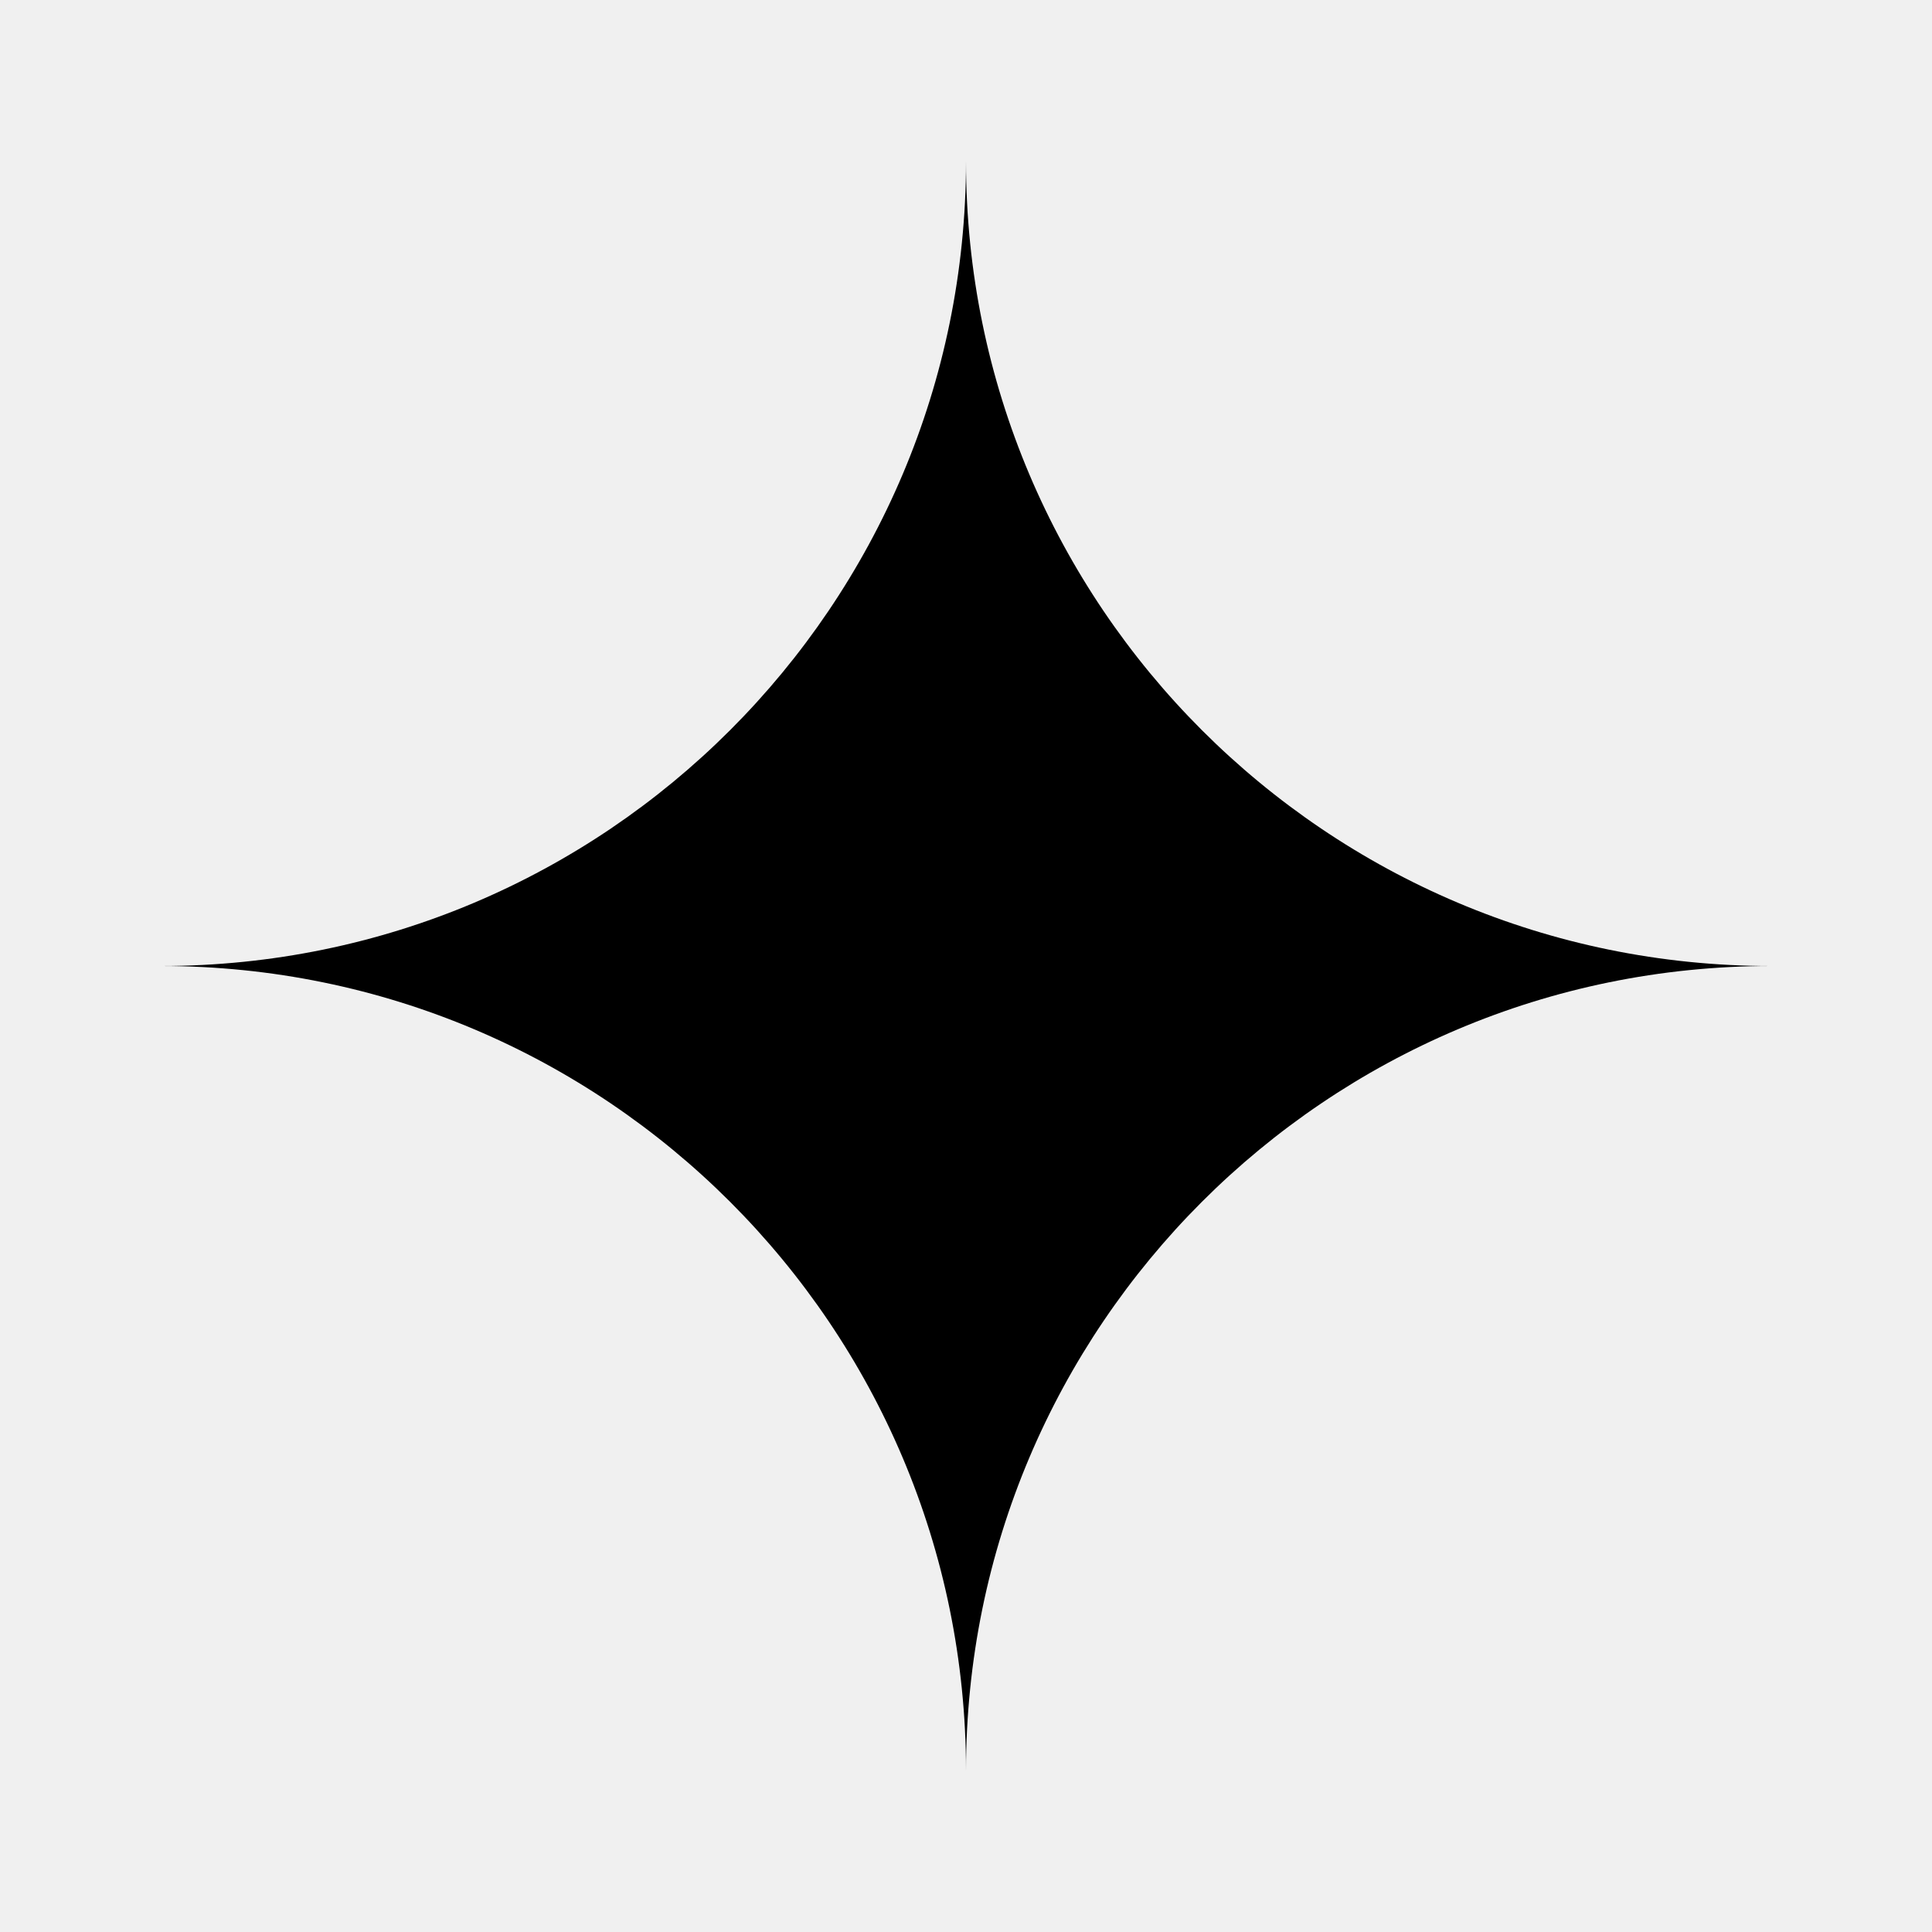
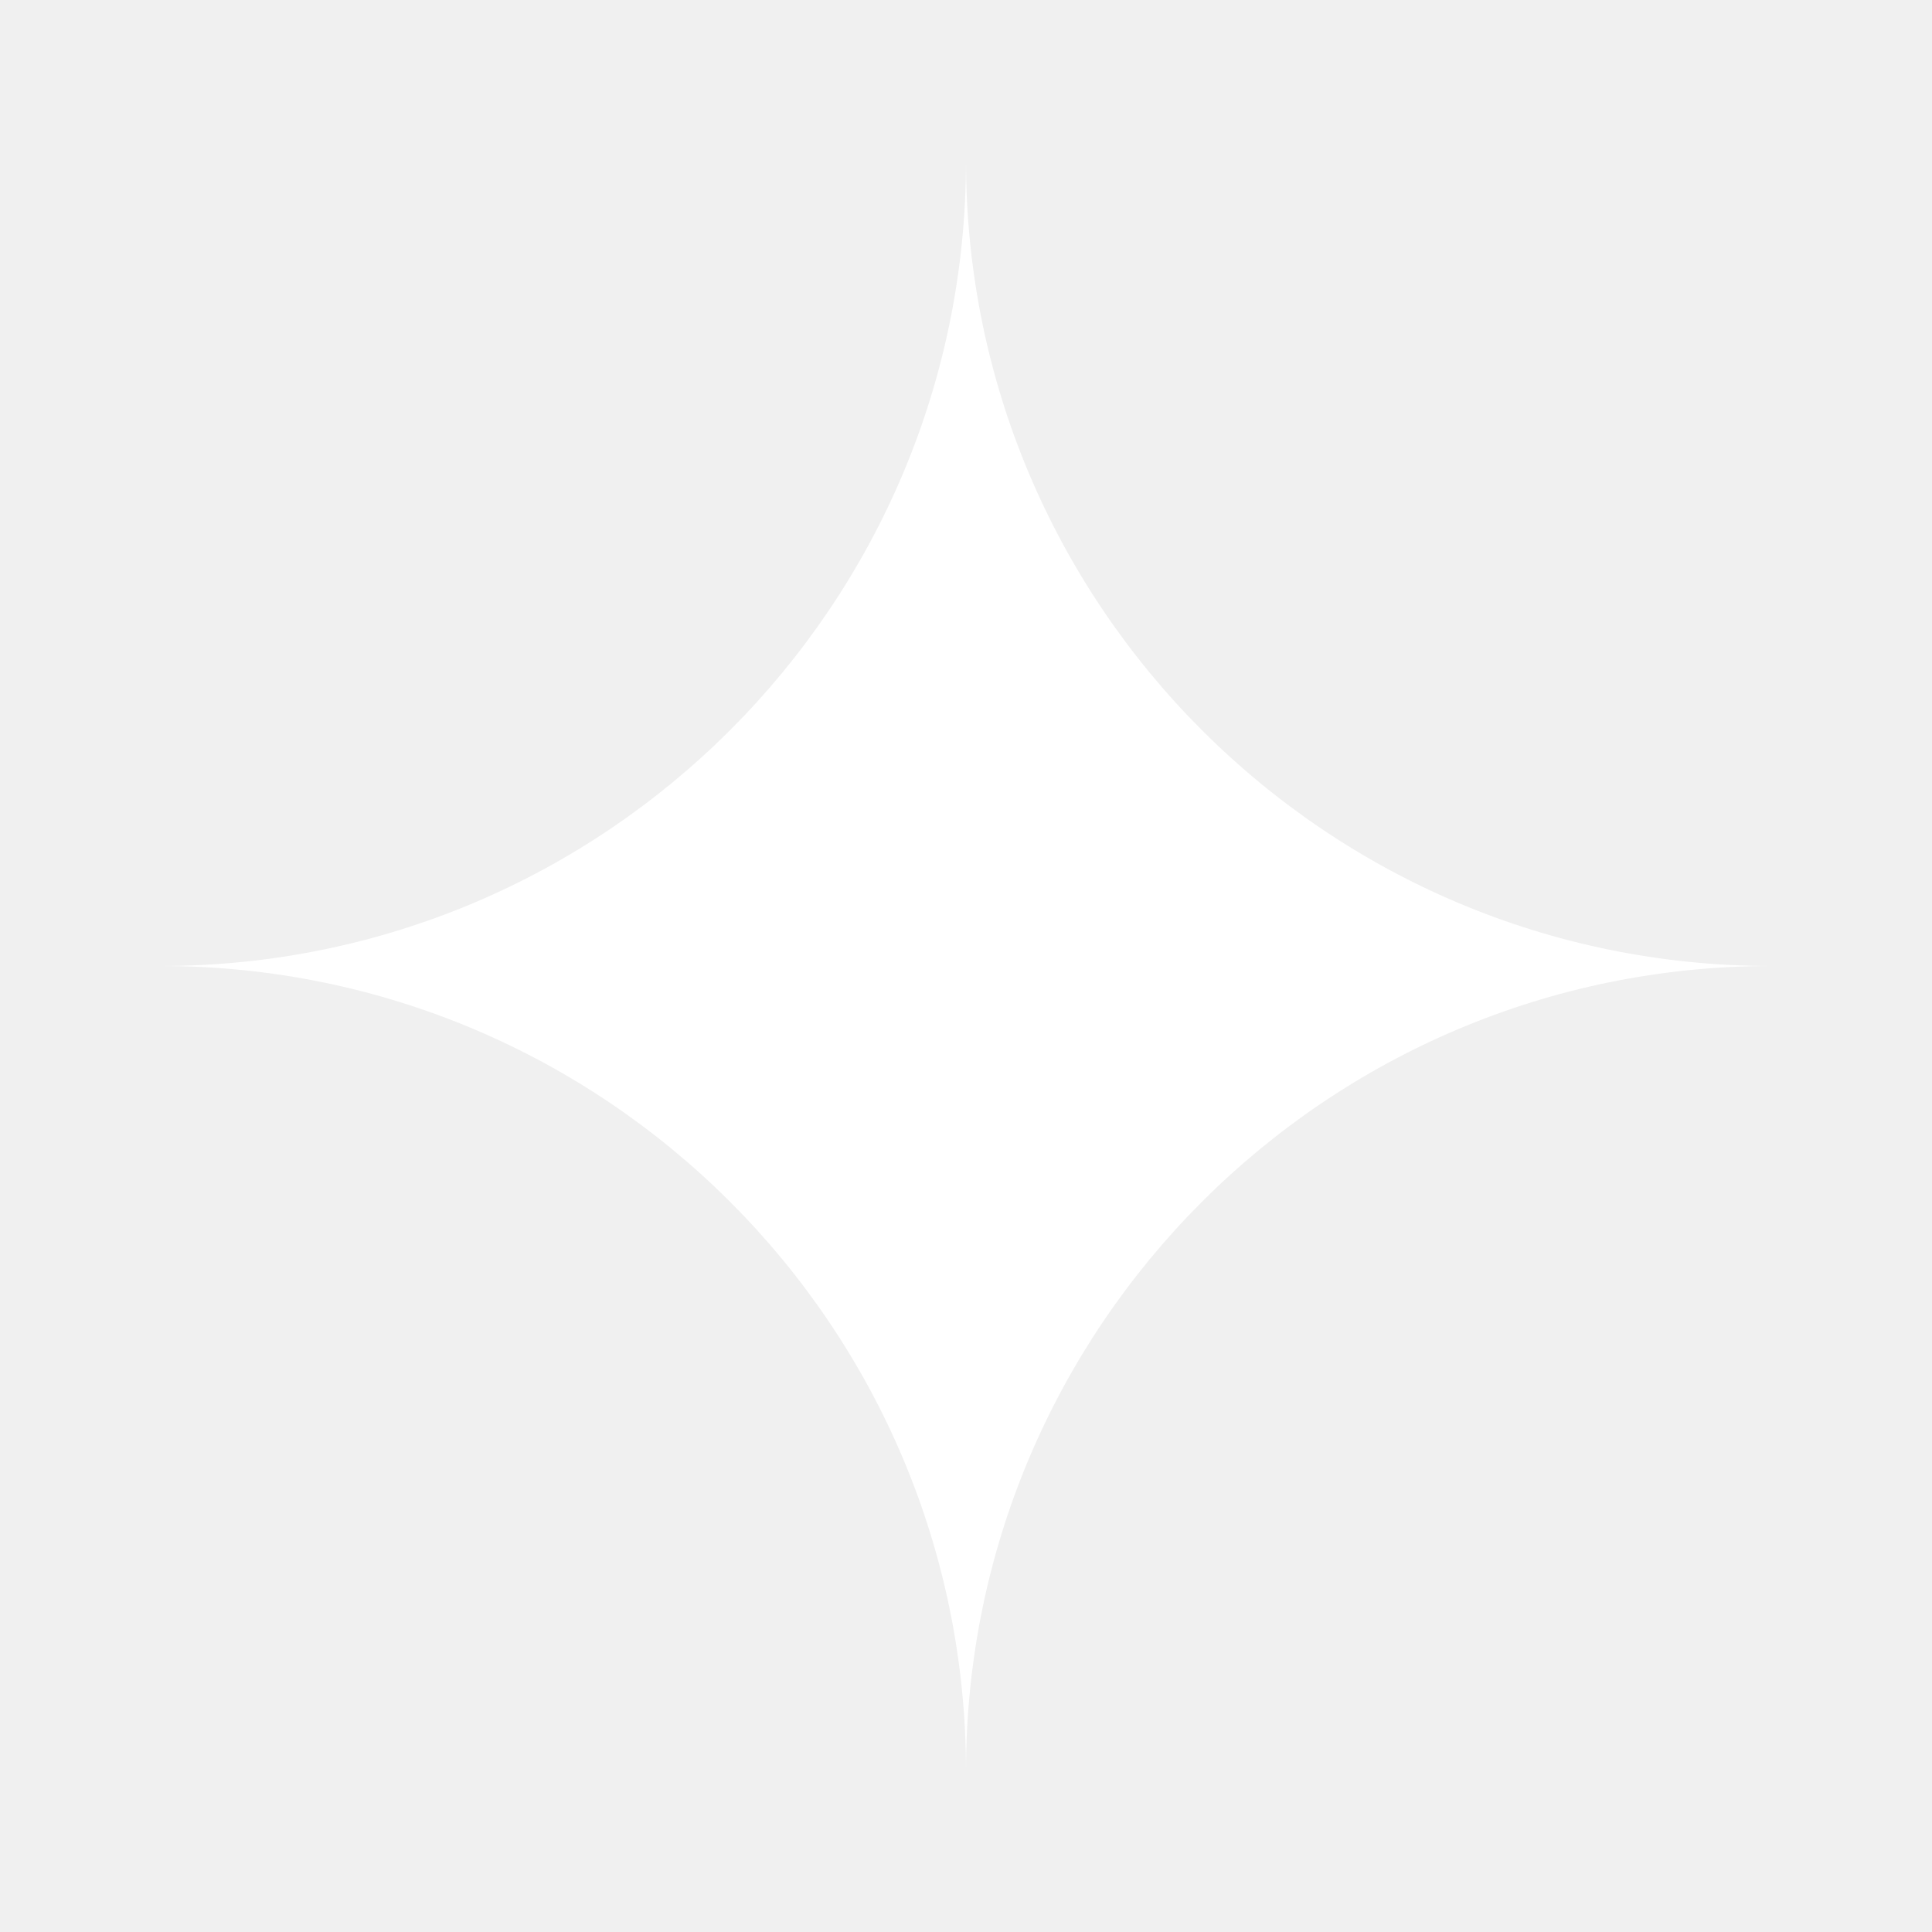
- <svg xmlns="http://www.w3.org/2000/svg" viewBox="0 0 24 24" width="24" height="24">
-   <path fill="currentColor" d="M12 2C12 7.52 7.52 12 2 12C7.52 12 12 16.48 12 22C12 16.48 16.48 12 22 12C16.48 12 12 7.52 12 2Z" />
+ <svg xmlns="http://www.w3.org/2000/svg" fill="#fff" height="1em" style="flex:none;line-height:1" viewBox="0 0 24 24" width="1em">
+   <path d="M12 2C12 7.52 7.52 12 2 12C7.52 12 12 16.48 12 22C12 16.48 16.48 12 22 12C16.48 12 12 7.52 12 2Z" />
</svg>
